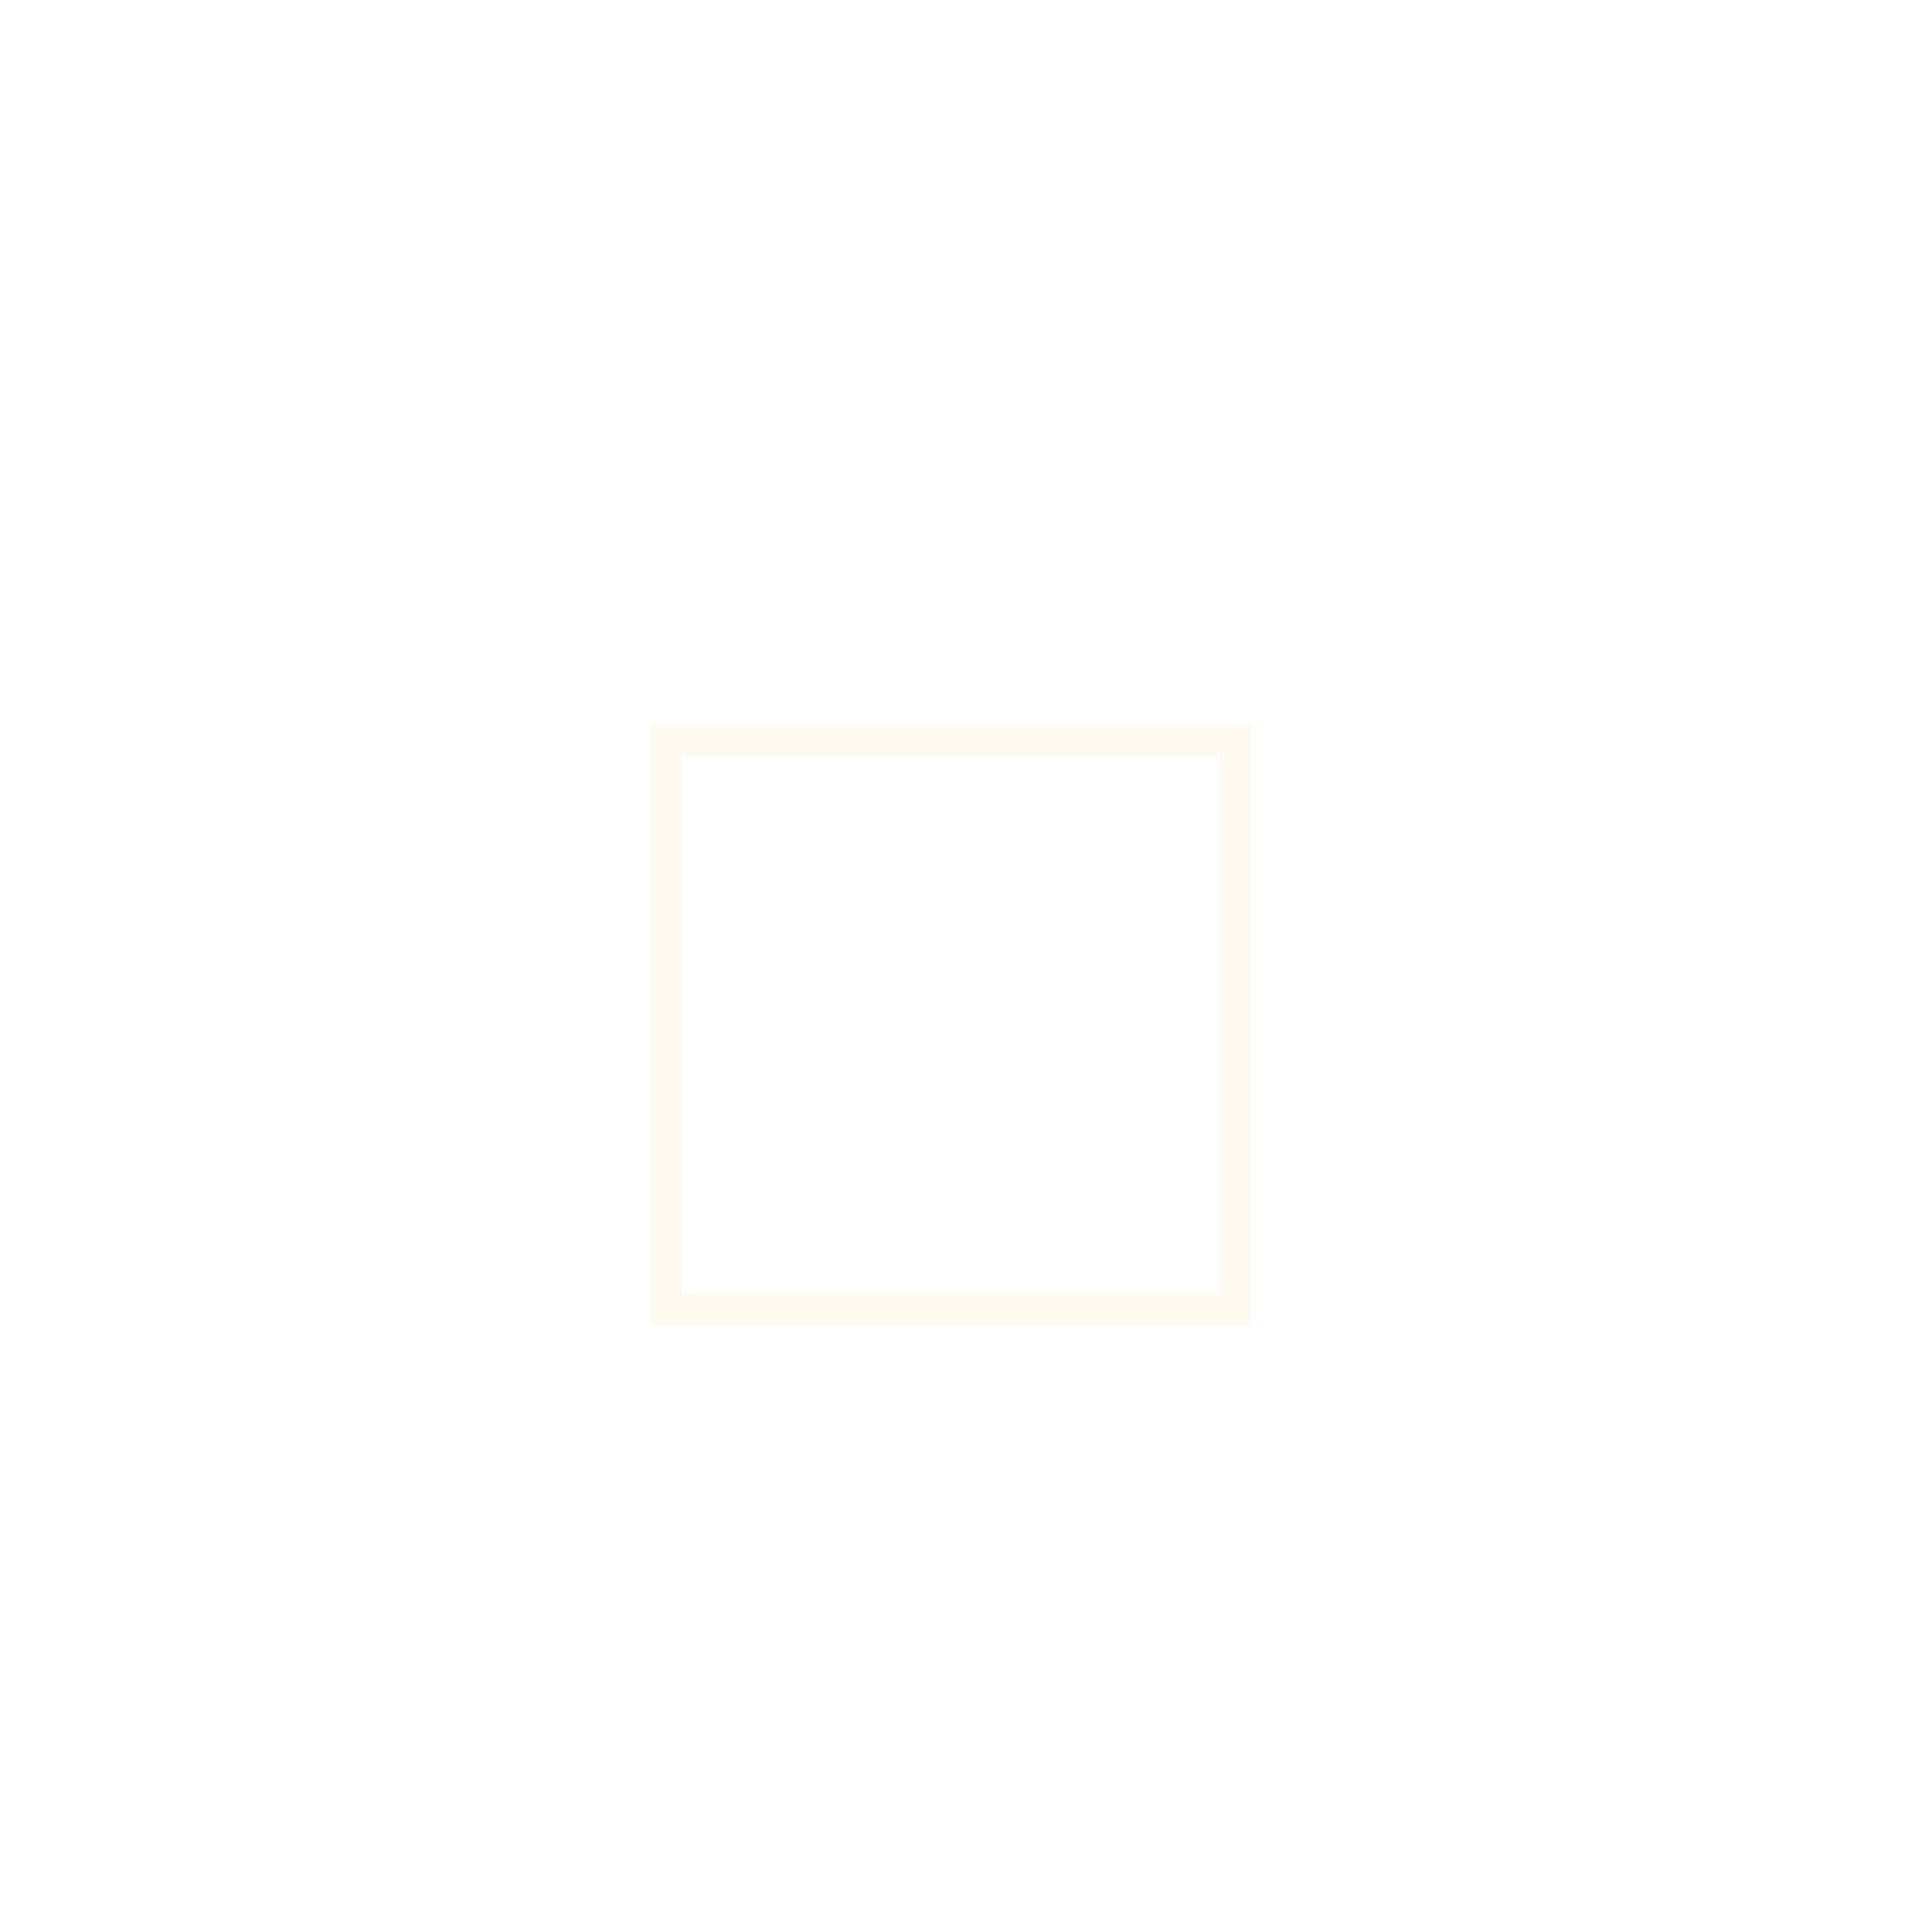
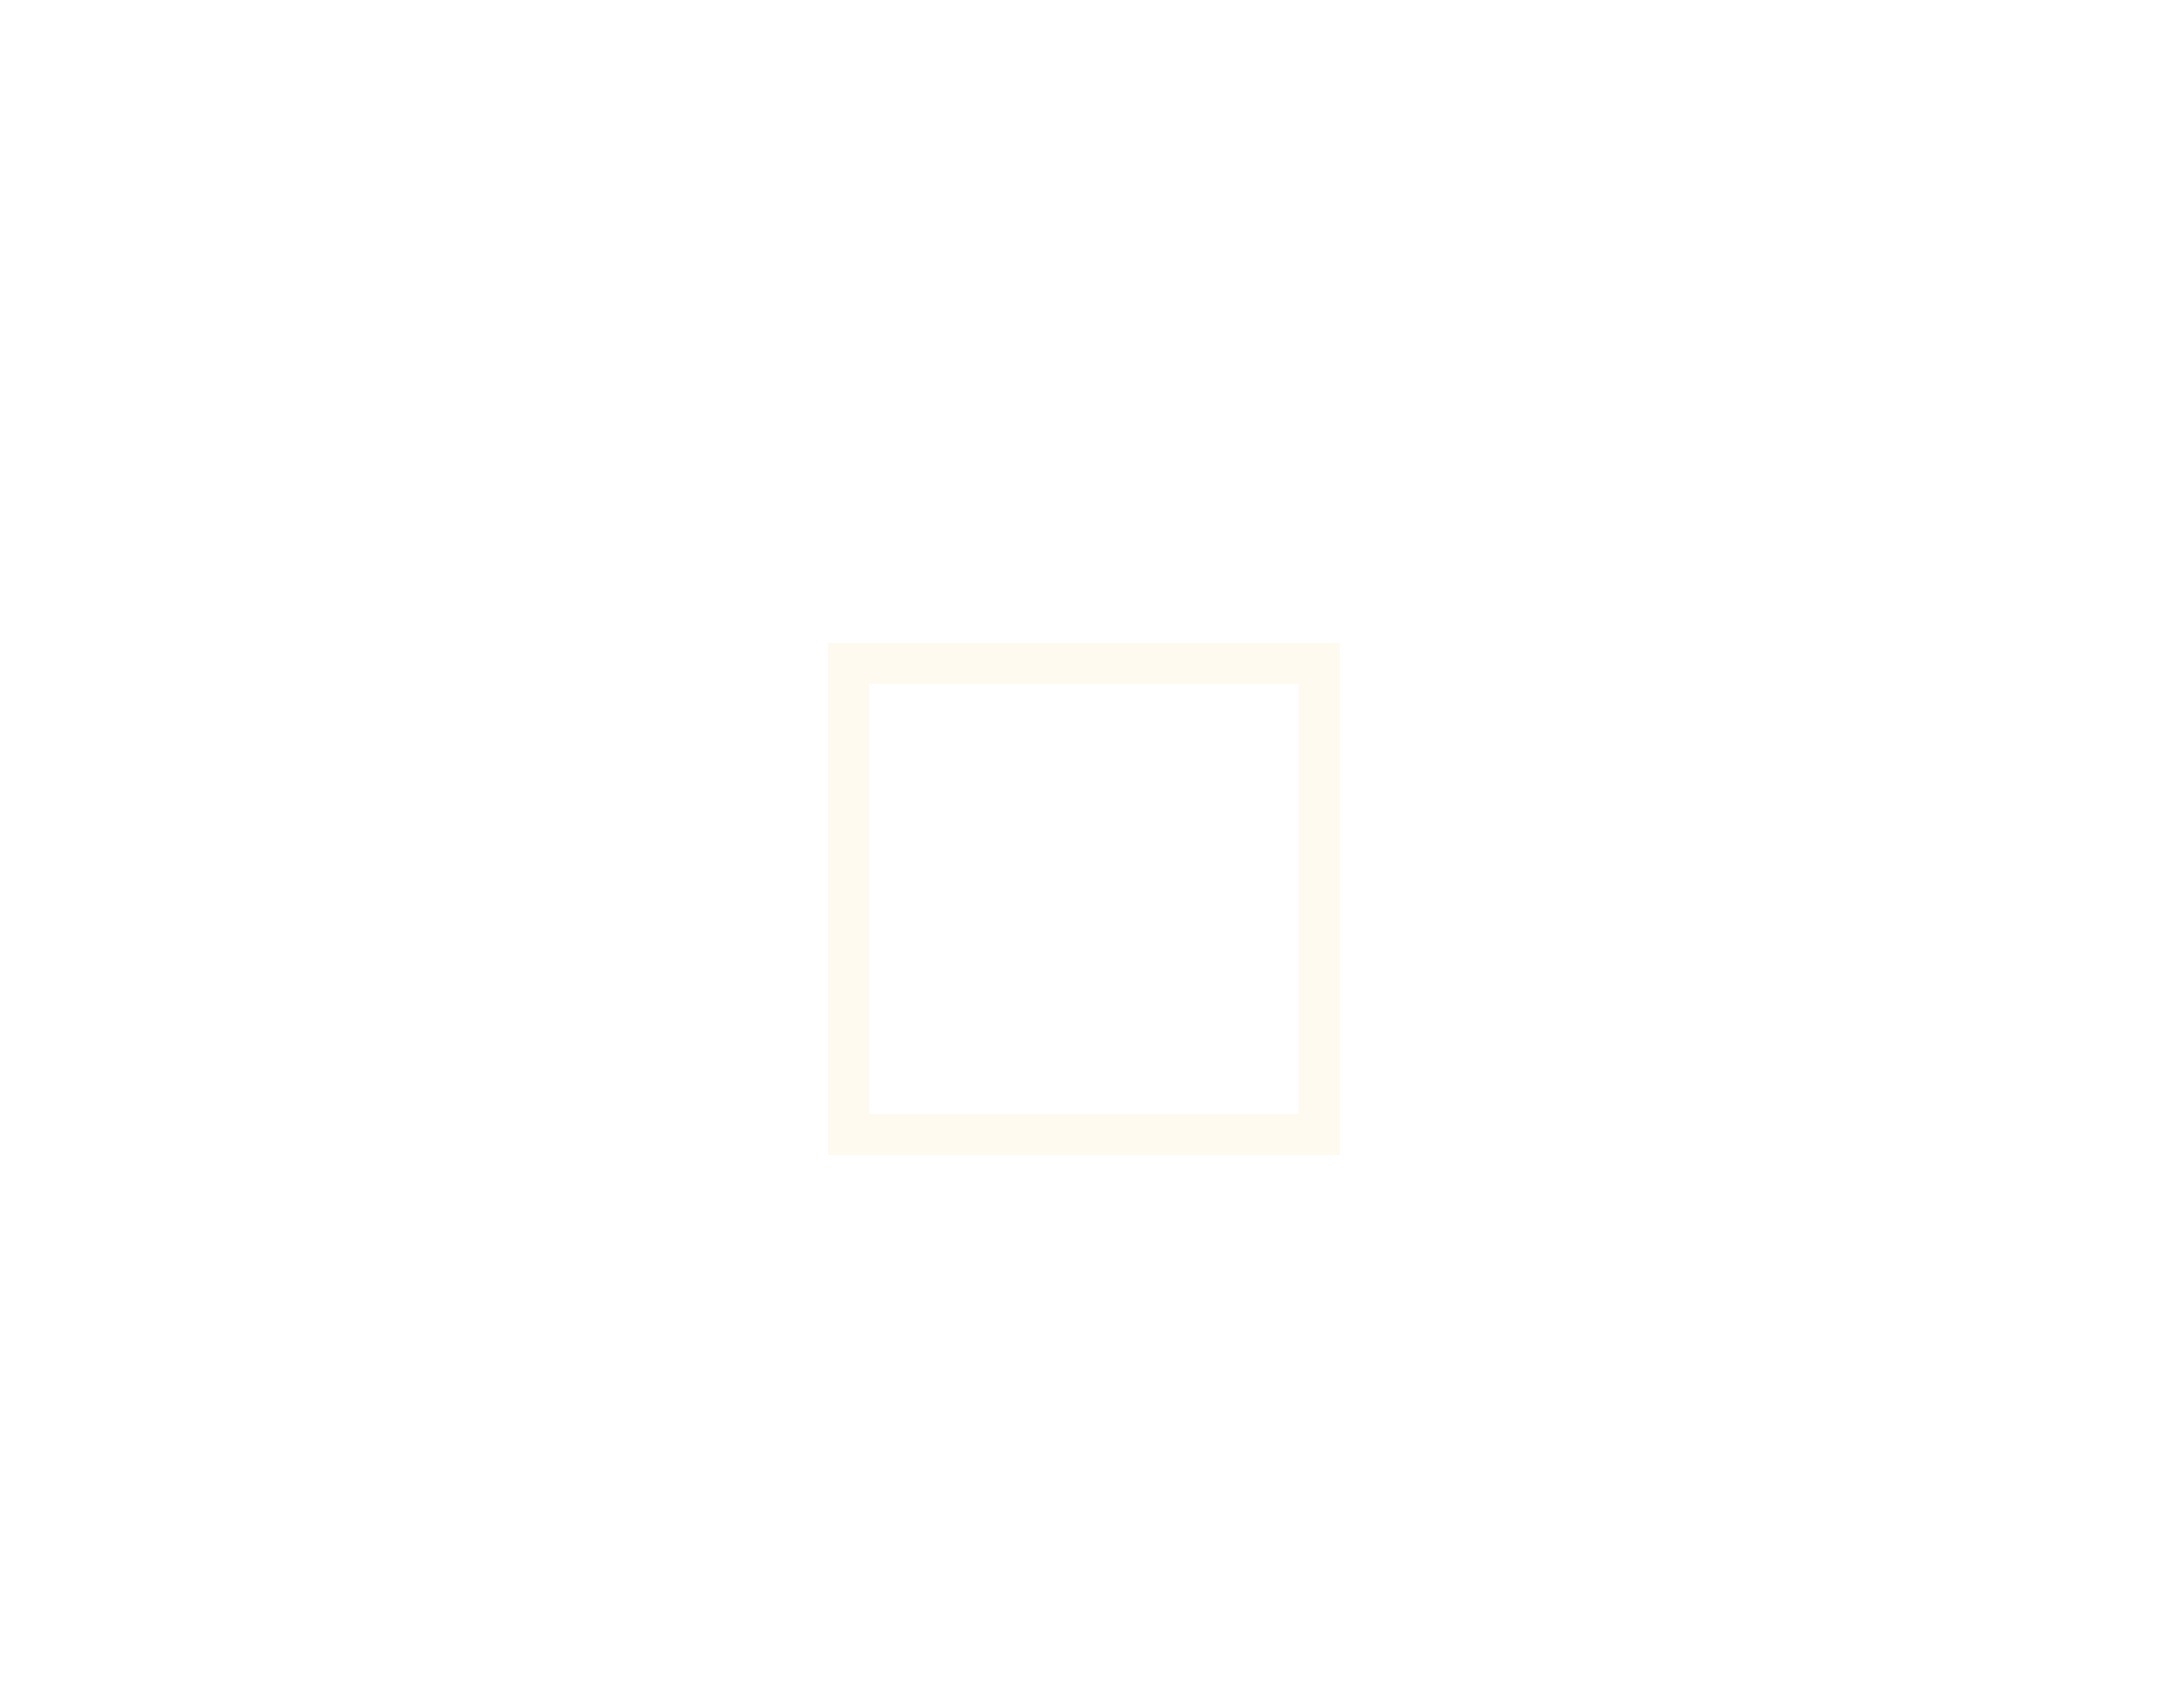
- <svg xmlns="http://www.w3.org/2000/svg" version="1.1" id="Layer_1" x="0px" y="0px" viewBox="0 0 800 800" enable-background="new 0 0 800 800" xml:space="preserve">
-   <g>
-     <path fill="#FFFAF0" d="M518.1,548.7H269.5V300.1h248.6V548.7z M282.5,535.7h222.6V313.1H282.5V535.7z" />
-   </g>
+ <svg xmlns="http://www.w3.org/2000/svg" version="1.1" id="Layer_2" x="0px" y="0px" viewBox="0 0 792 612" enable-background="new 0 0 792 612" xml:space="preserve">
+   <path fill="#FFFAF0" d="M300.2,233.1v185.7h185.7V233.1H300.2z M470.9,403.9H315.2V248h155.7V403.9z" />
</svg>
